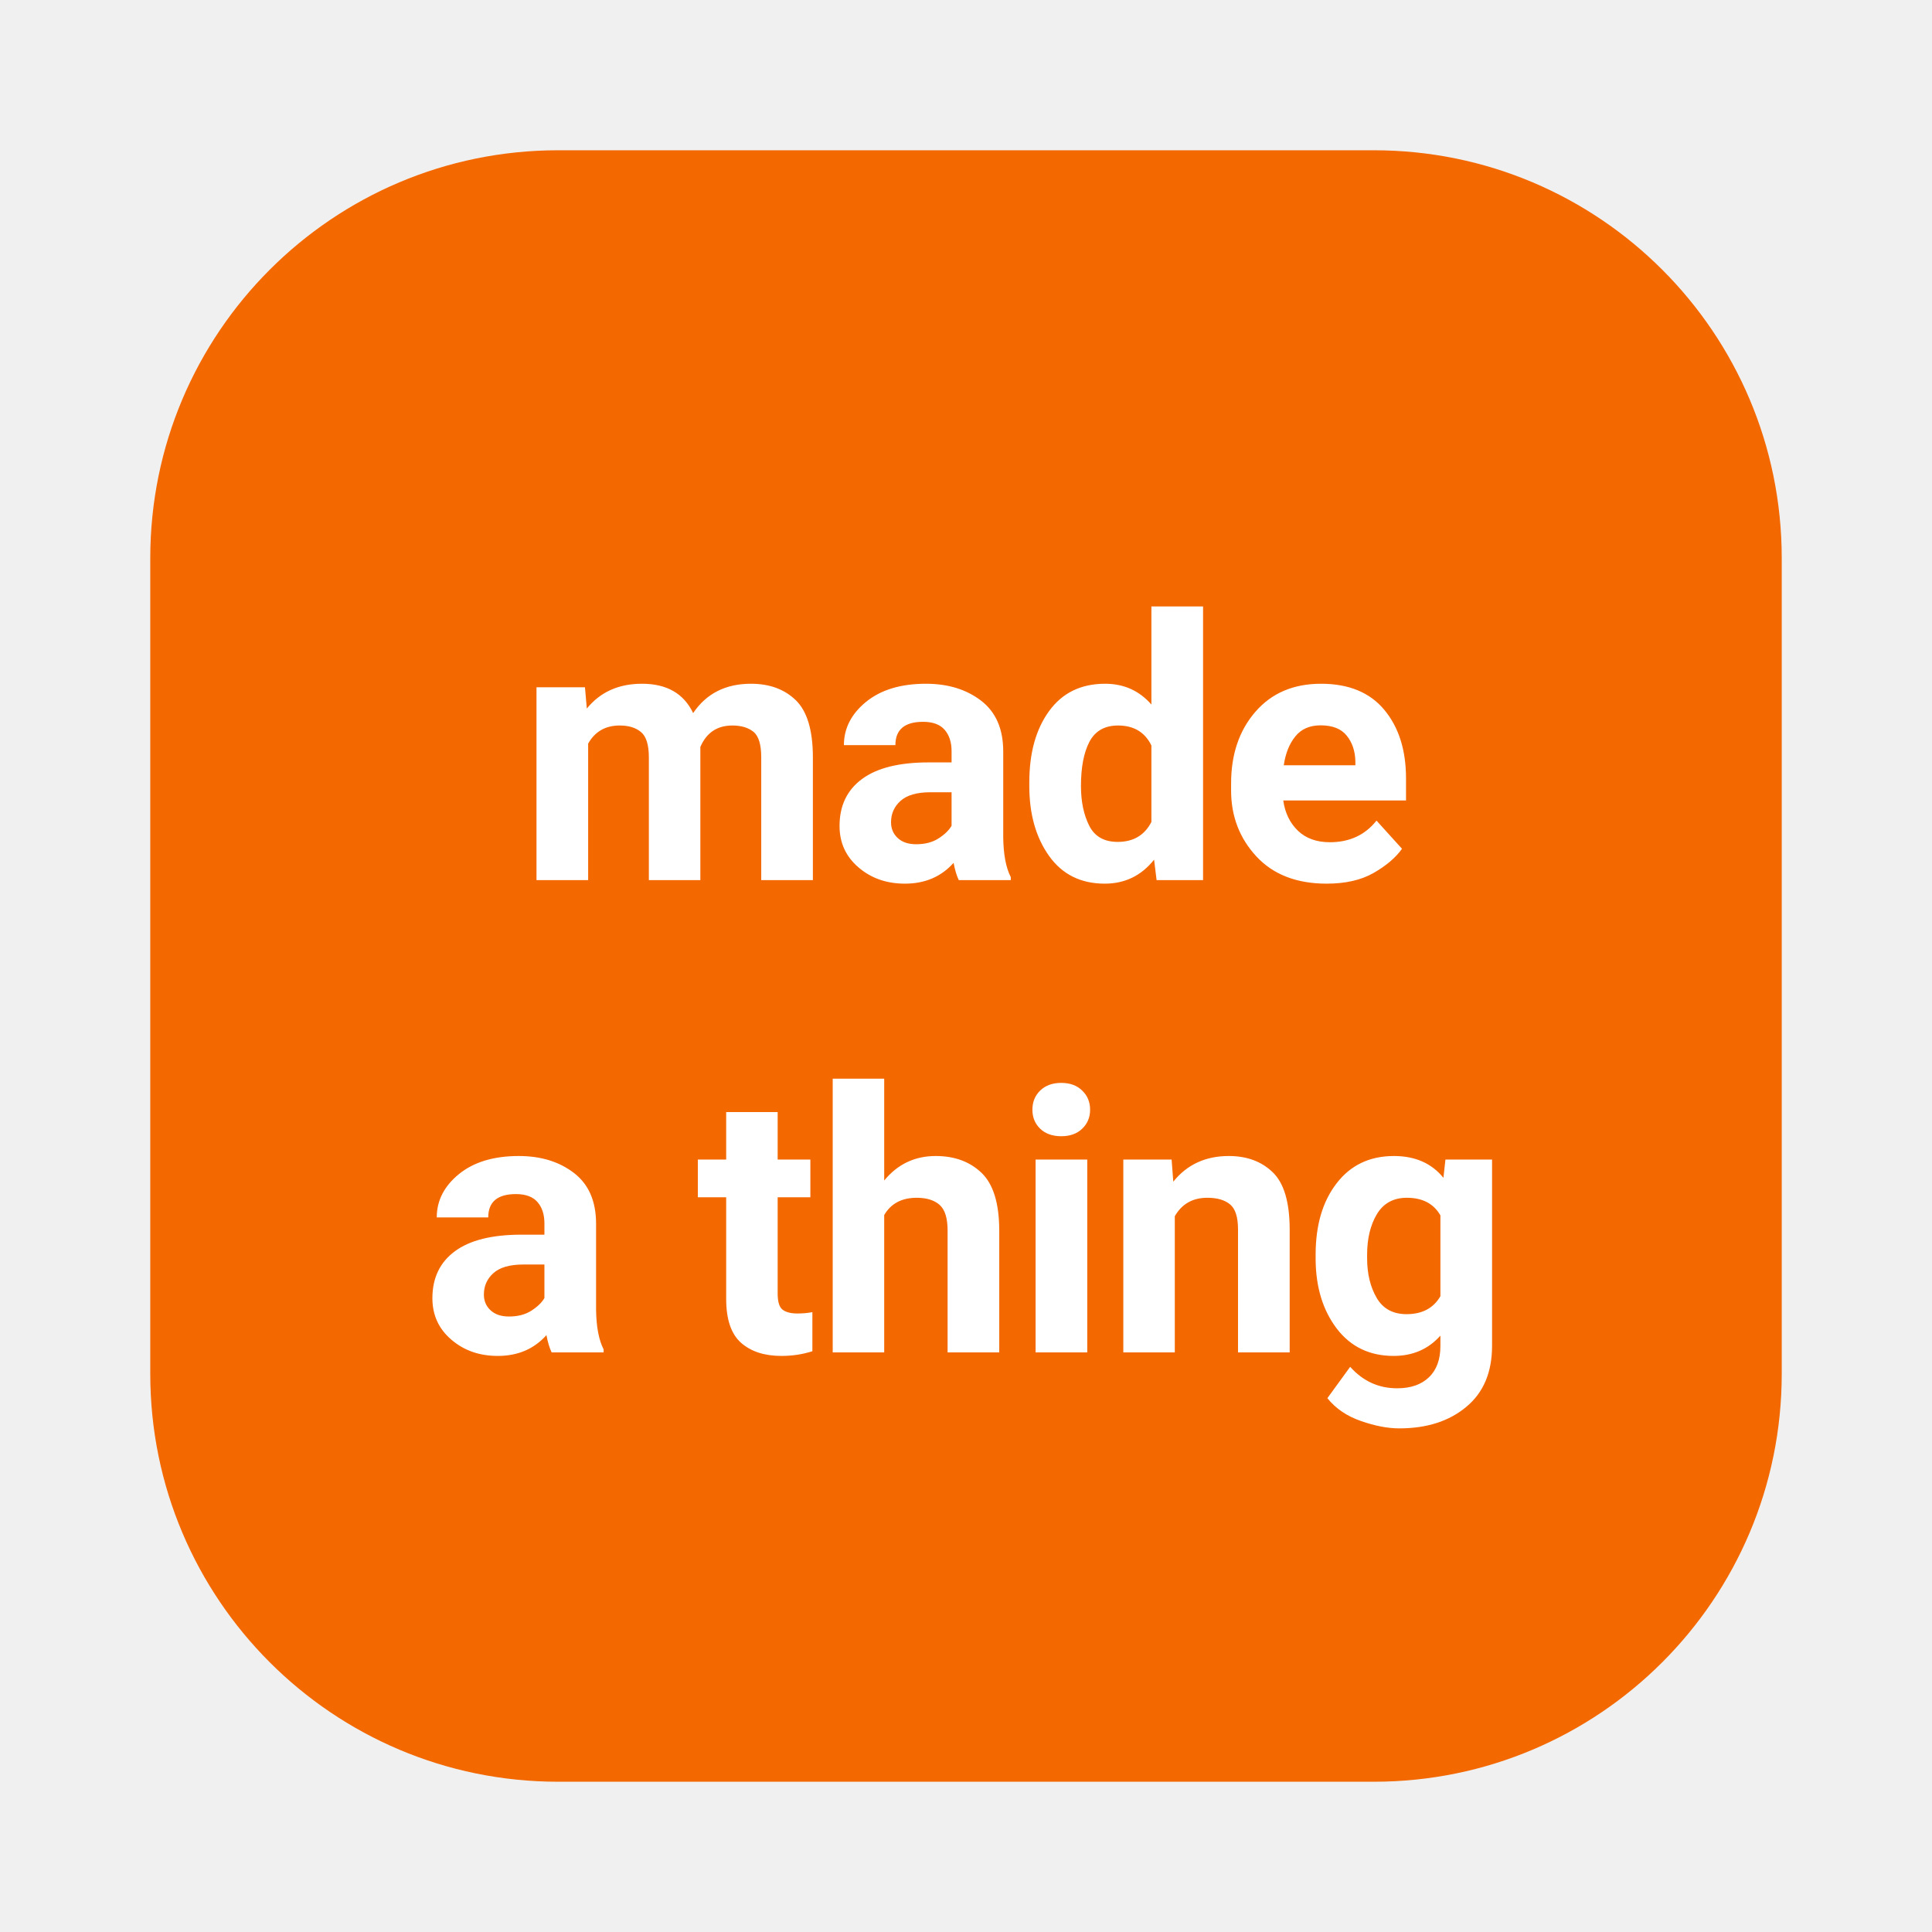
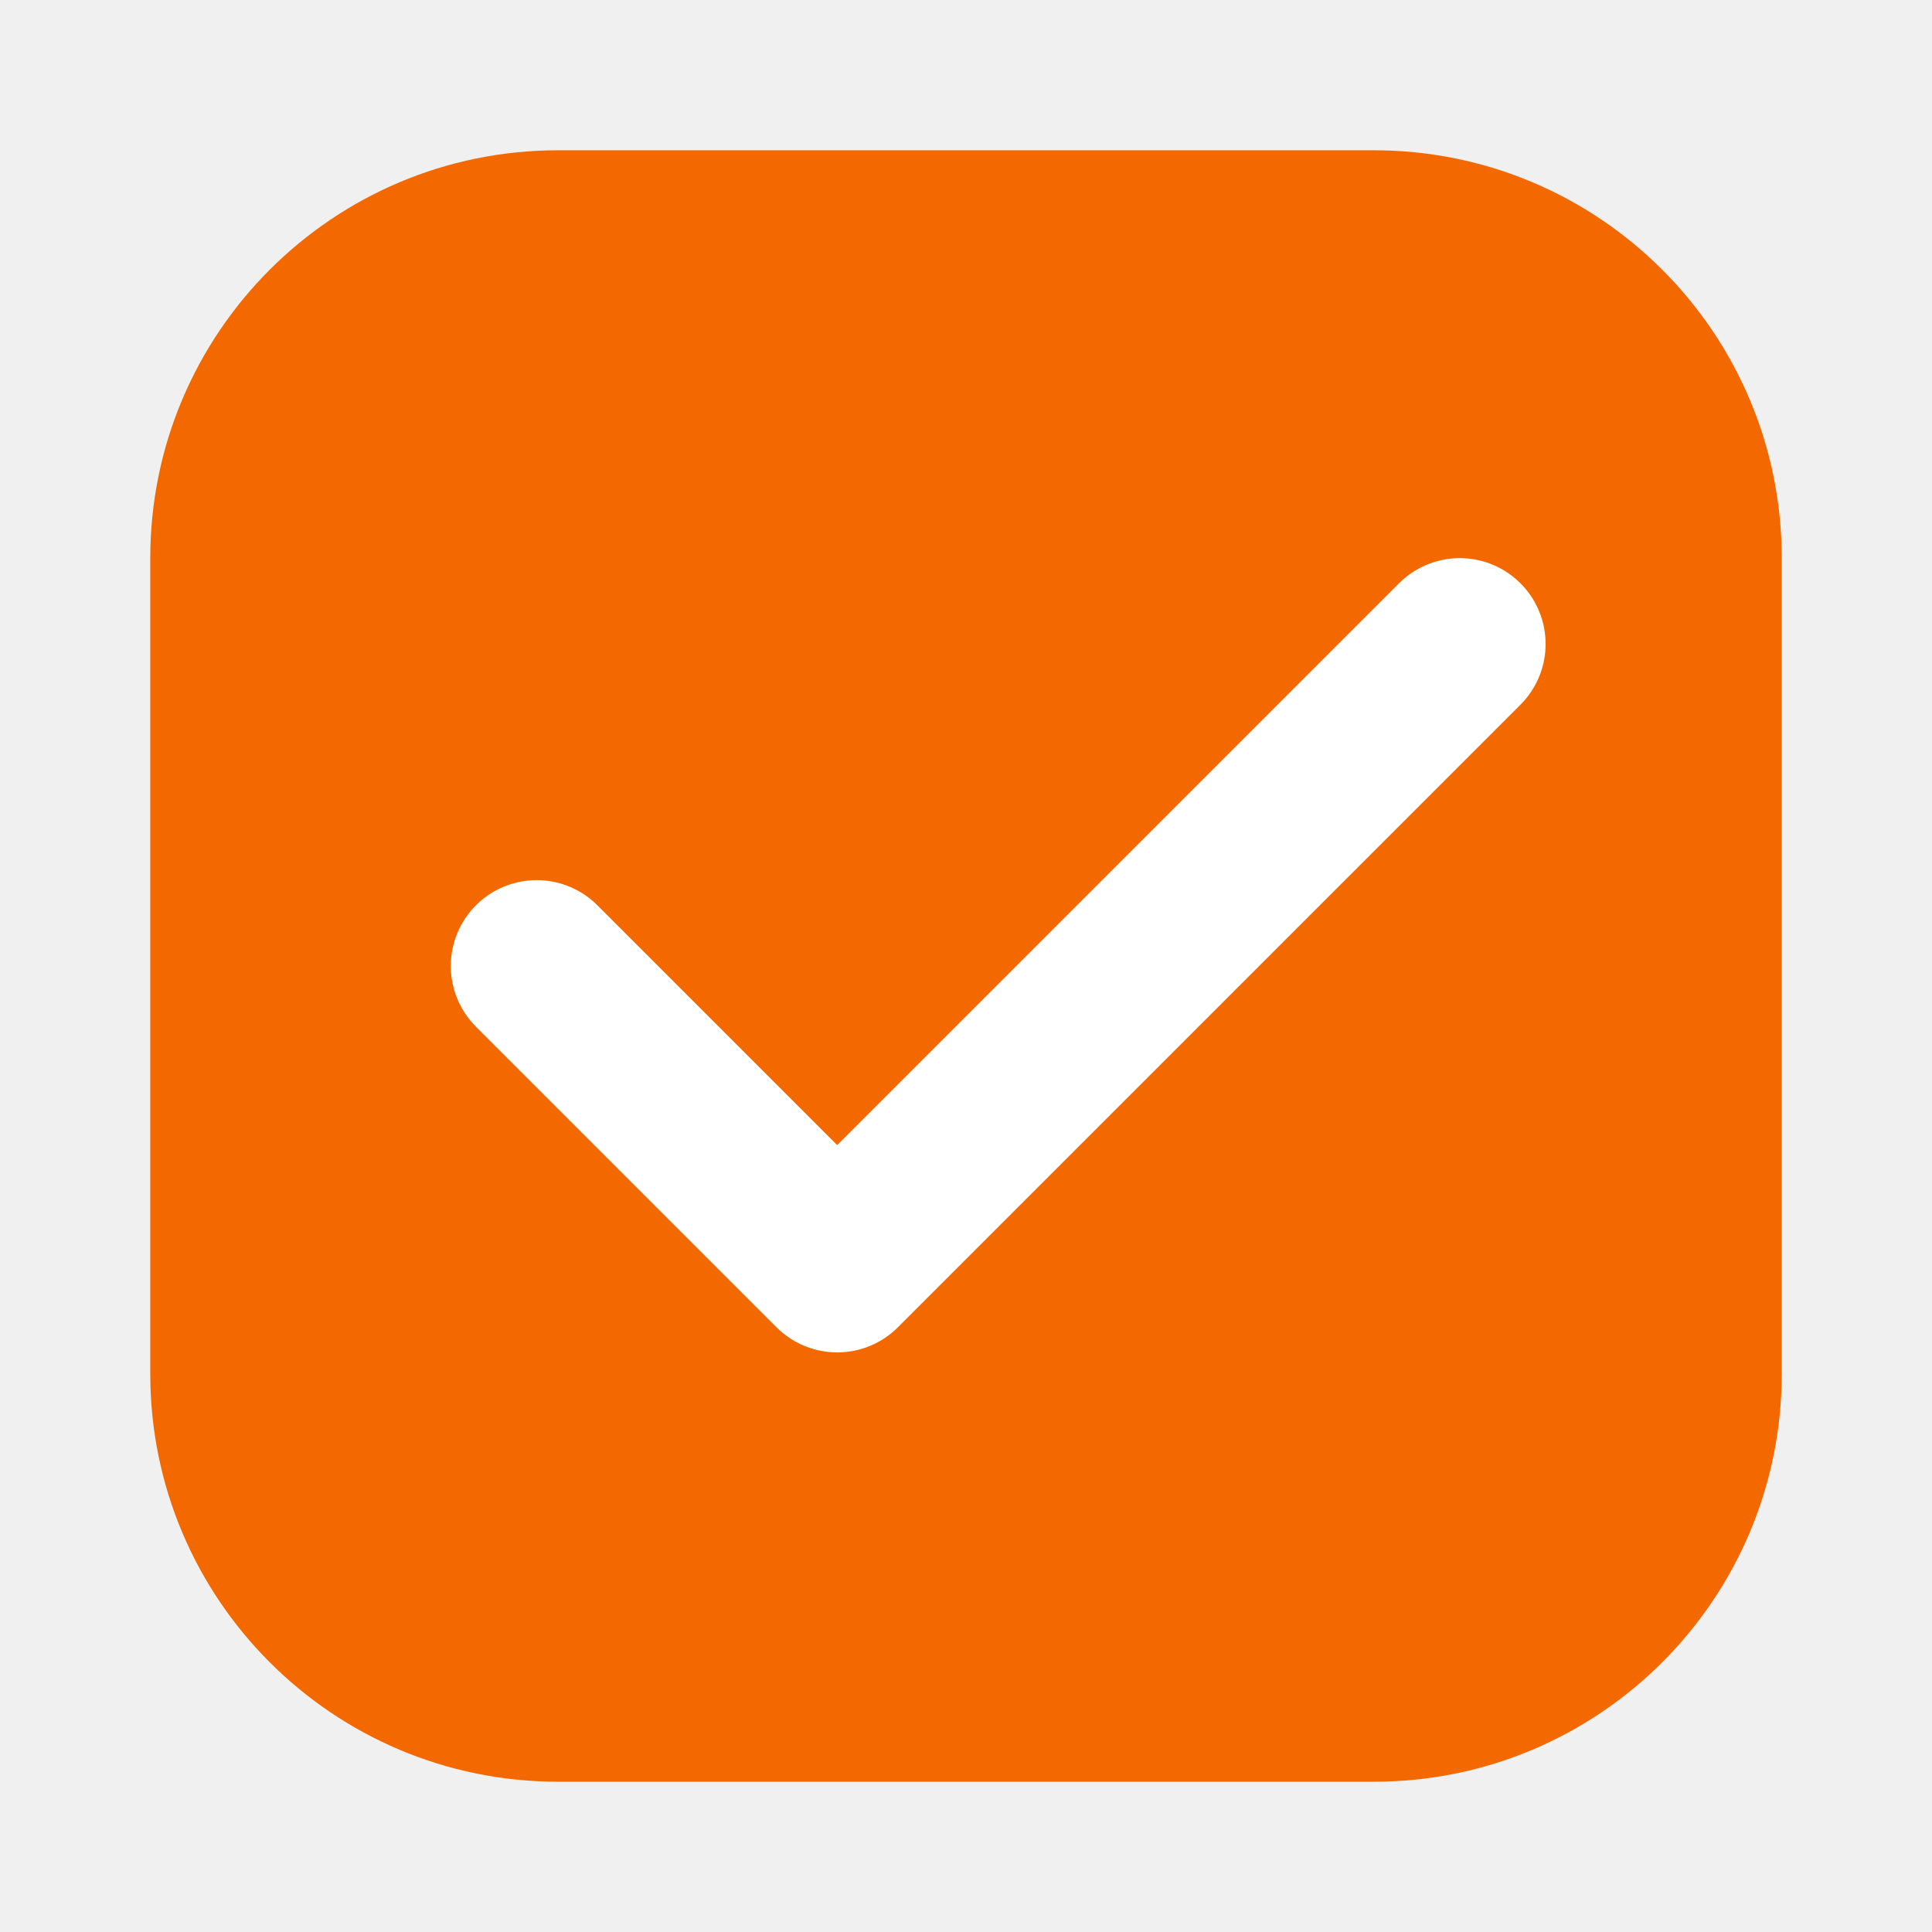
<svg xmlns="http://www.w3.org/2000/svg" viewBox="0 0 180 180" width="180" height="180">
  <rect x="14" y="14" width="152" height="152" rx="38" fill="#f46800" />
-   <text x="90" y="82" font-family="ui-sans-serif,system-ui,-apple-system,'Segoe UI',Roboto,sans-serif" font-size="34" font-weight="700" fill="#fff" text-anchor="middle" letter-spacing="-0.5">made</text>
-   <text x="90" y="126" font-family="ui-sans-serif,system-ui,-apple-system,'Segoe UI',Roboto,sans-serif" font-size="34" font-weight="700" fill="#fff" text-anchor="middle" letter-spacing="-0.5">a thing</text>
+   <path d="M 50 90 L 78 118 L 136 60" stroke="#fff" stroke-width="16" stroke-linecap="round" stroke-linejoin="round" fill="none" />
</svg>
